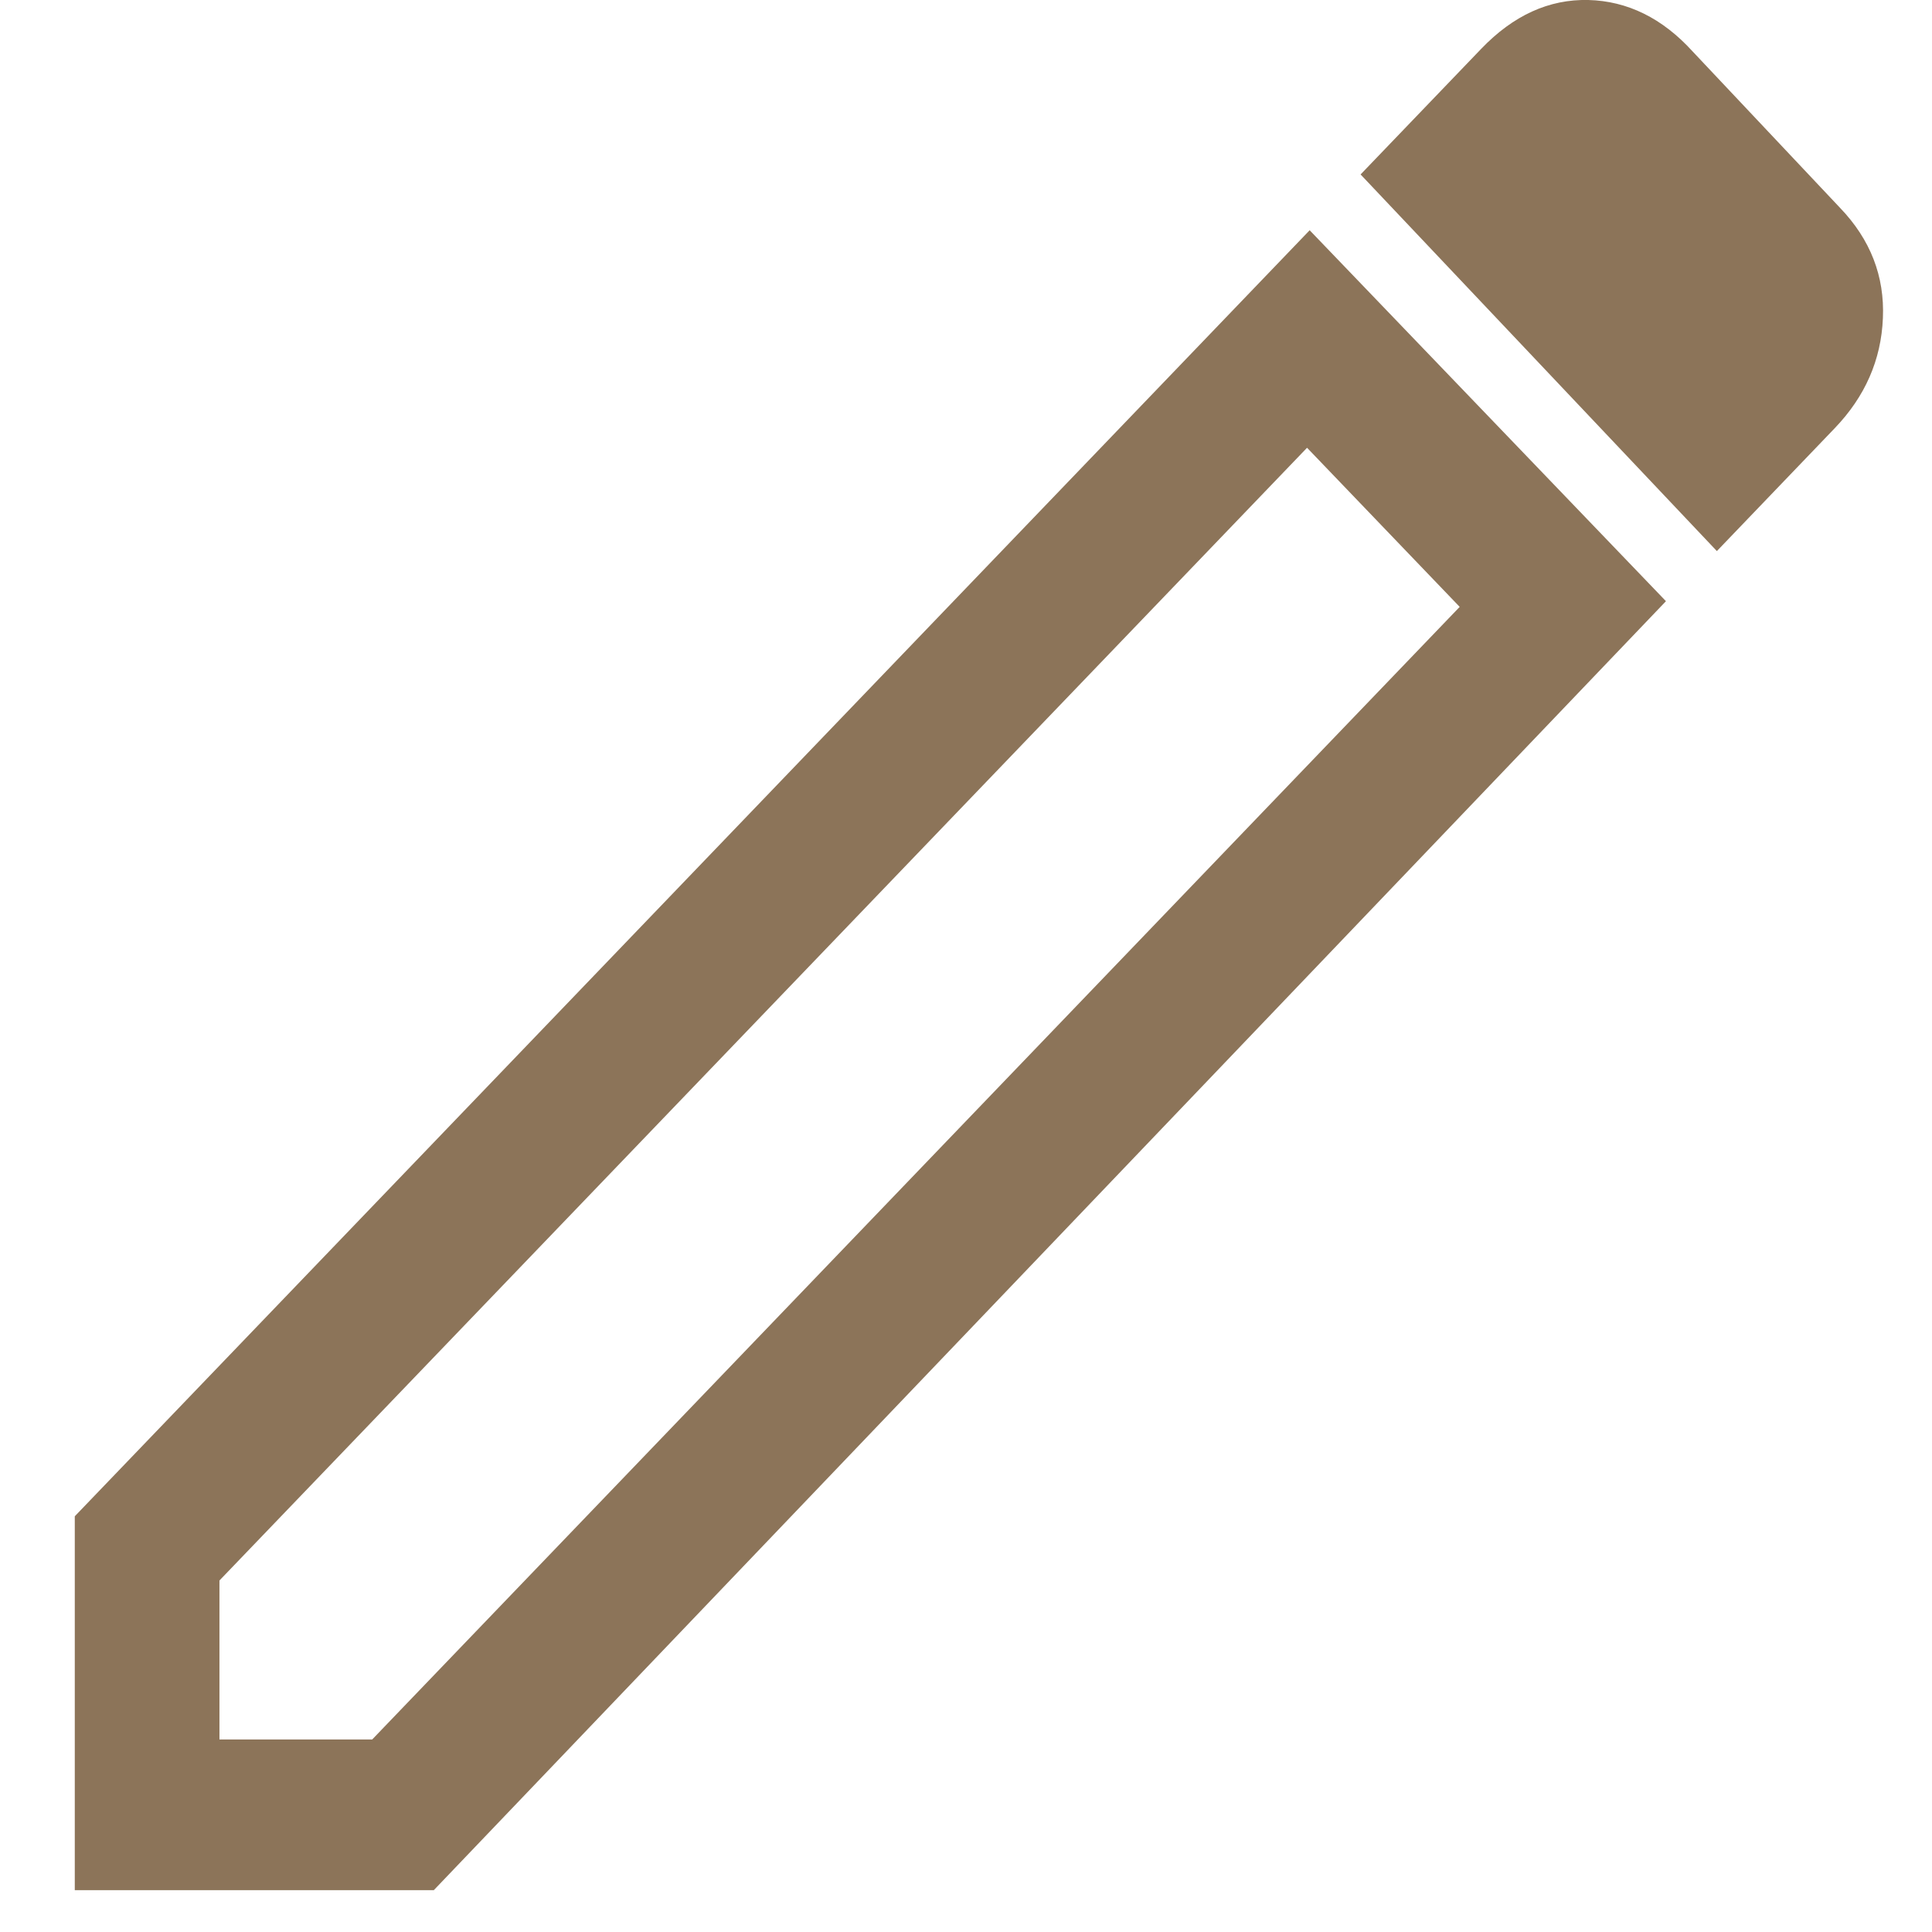
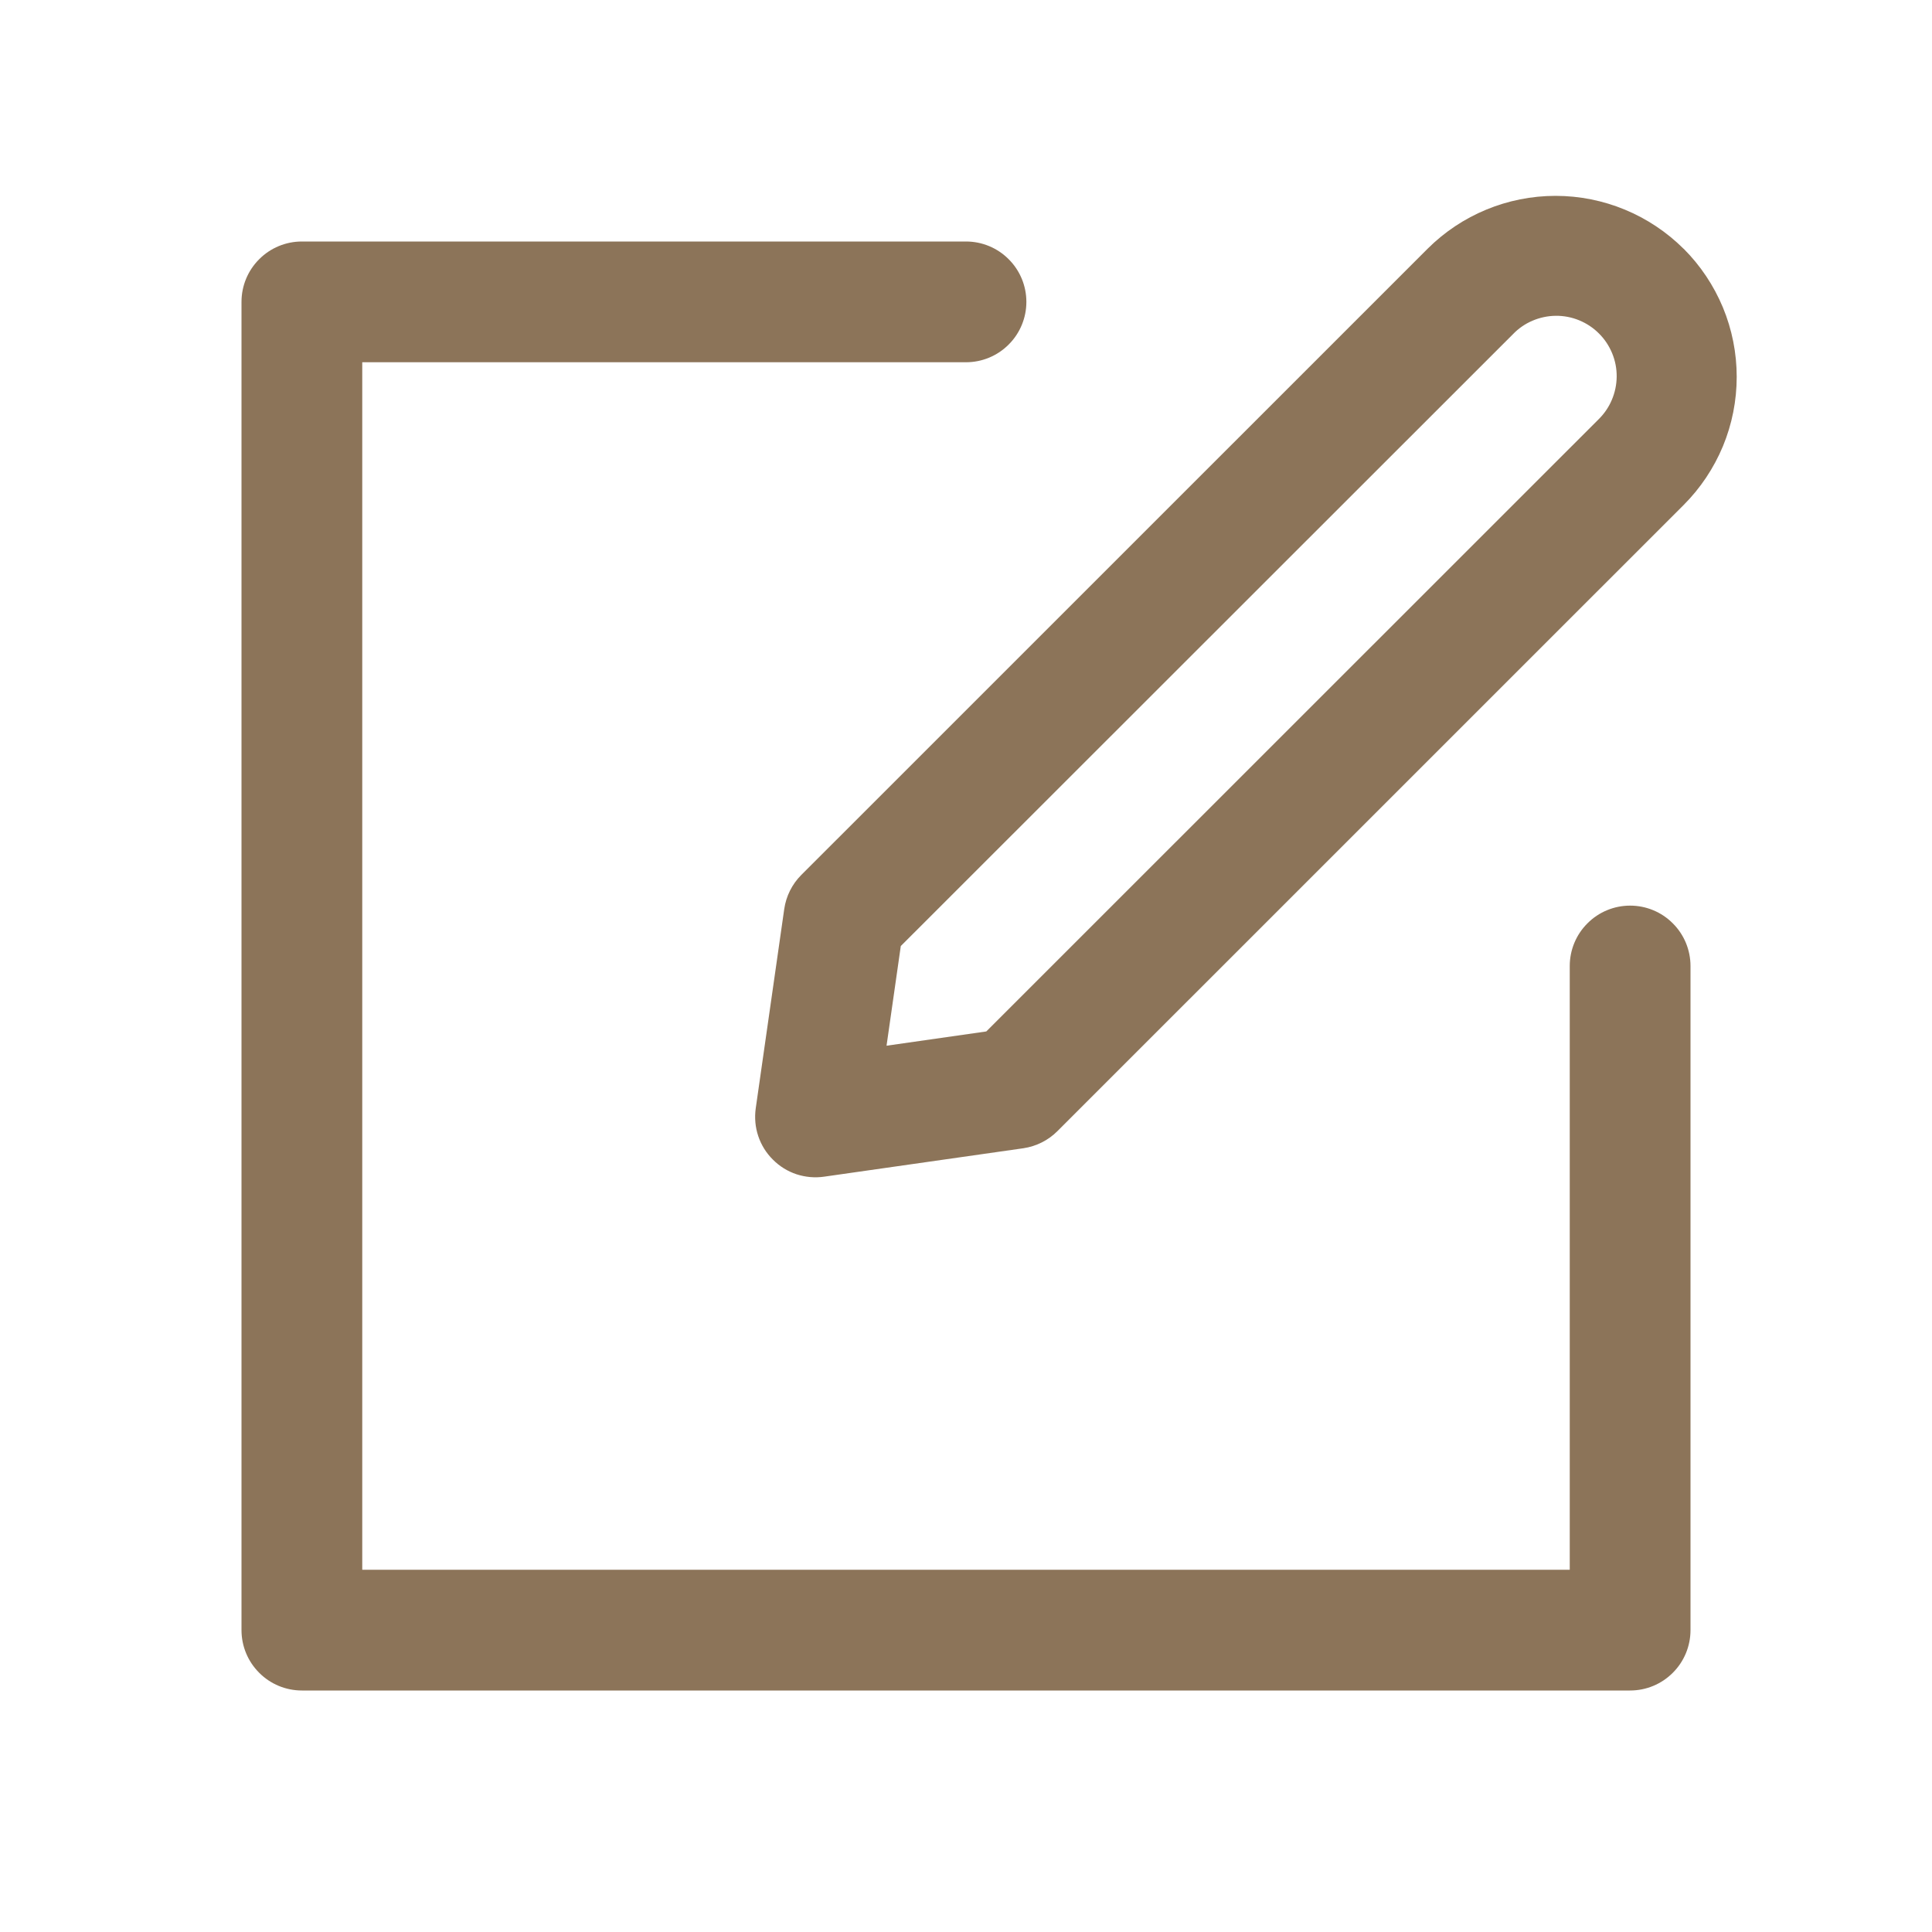
- <svg xmlns="http://www.w3.org/2000/svg" width="17" height="17" viewBox="0 0 17 17" fill="none">
-   <path d="M1.931 15.306H3.275L12.844 5.34L11.501 3.94L1.931 13.907V15.306ZM15.107 4.849L11.972 1.535L13.033 0.43C13.316 0.135 13.63 -0.008 13.976 0C14.321 0.009 14.628 0.16 14.895 0.454L16.191 1.829C16.458 2.107 16.584 2.431 16.568 2.799C16.553 3.167 16.411 3.49 16.144 3.768L15.107 4.849ZM14.659 5.29L3.817 16.632H0.658V13.342L11.524 2.026L14.659 5.29ZM12.161 4.628L11.501 3.94L12.844 5.34L12.161 4.628Z" fill="#8C7459" />
+ <svg xmlns="http://www.w3.org/2000/svg" width="24" height="24" viewBox="0 0 24 24" fill="none">
+   <path d="M19.5 12C19.5 11.801 19.579 11.61 19.72 11.47C19.86 11.329 20.051 11.25 20.25 11.25C20.449 11.25 20.64 11.329 20.78 11.47C20.921 11.61 21 11.801 21 12V20.25C21 20.449 20.921 20.64 20.78 20.78C20.64 20.921 20.449 21 20.25 21H3.75C3.551 21 3.36 20.921 3.22 20.78C3.079 20.64 3 20.449 3 20.25V3.75C3 3.551 3.079 3.36 3.22 3.22C3.36 3.079 3.551 3 3.75 3H12C12.199 3 12.39 3.079 12.53 3.22C12.671 3.36 12.75 3.551 12.75 3.75C12.75 3.949 12.671 4.14 12.53 4.28C12.39 4.421 12.199 4.5 12 4.5H4.5V19.5H19.5V12Z" fill="#8C7459" />
+   <path d="M11.014 12.99L12.252 12.813L19.854 5.213C19.926 5.143 19.983 5.061 20.022 4.969C20.061 4.878 20.082 4.779 20.083 4.68C20.084 4.58 20.065 4.481 20.027 4.389C19.989 4.297 19.934 4.213 19.863 4.143C19.793 4.072 19.709 4.017 19.617 3.979C19.525 3.941 19.426 3.922 19.326 3.923C19.227 3.924 19.128 3.945 19.037 3.984C18.945 4.023 18.863 4.08 18.794 4.152L11.19 11.752L11.013 12.99H11.014ZM20.915 3.09C21.124 3.299 21.289 3.547 21.403 3.82C21.516 4.093 21.574 4.386 21.574 4.681C21.574 4.977 21.516 5.27 21.403 5.543C21.289 5.816 21.124 6.064 20.915 6.273L13.137 14.05C13.022 14.166 12.873 14.24 12.713 14.264L10.238 14.617C10.122 14.634 10.005 14.623 9.894 14.587C9.783 14.55 9.683 14.488 9.601 14.405C9.518 14.323 9.456 14.223 9.419 14.112C9.382 14.002 9.372 13.884 9.388 13.768L9.742 11.293C9.765 11.133 9.839 10.984 9.954 10.869L17.733 3.091C18.155 2.67 18.727 2.433 19.324 2.433C19.92 2.433 20.492 2.67 20.915 3.091V3.09Z" fill="#8C7459" />
</svg>
